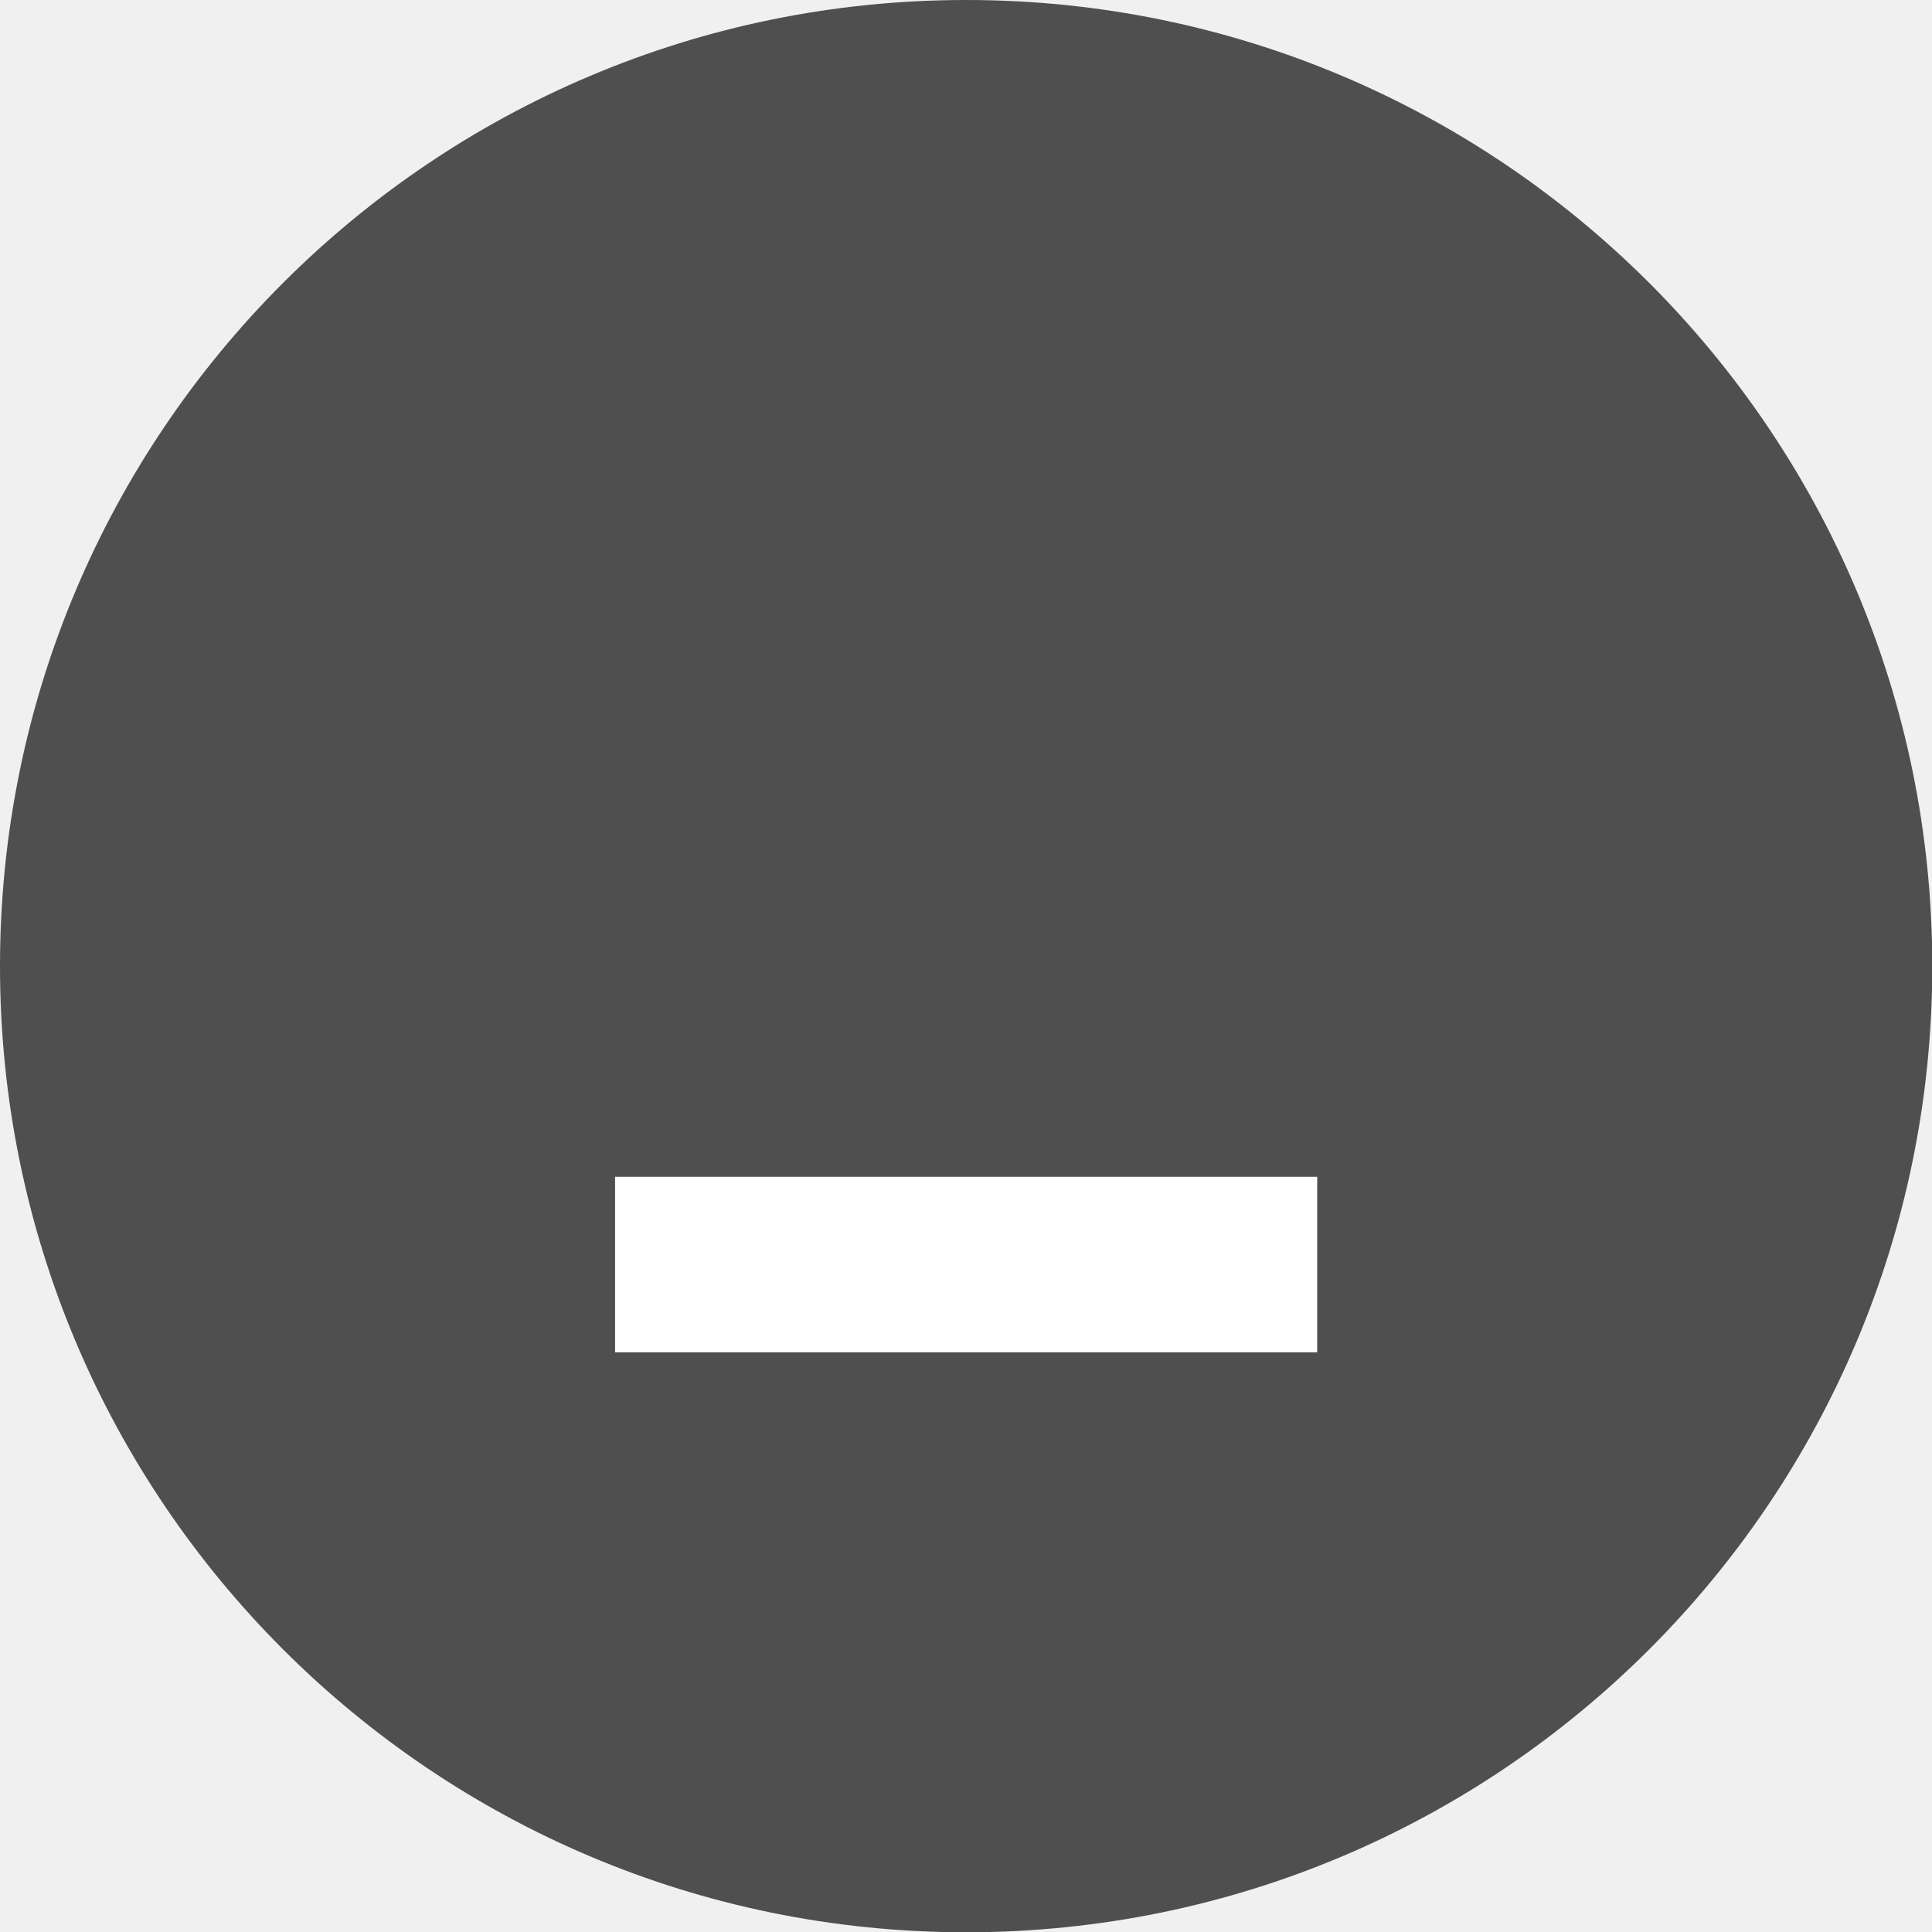
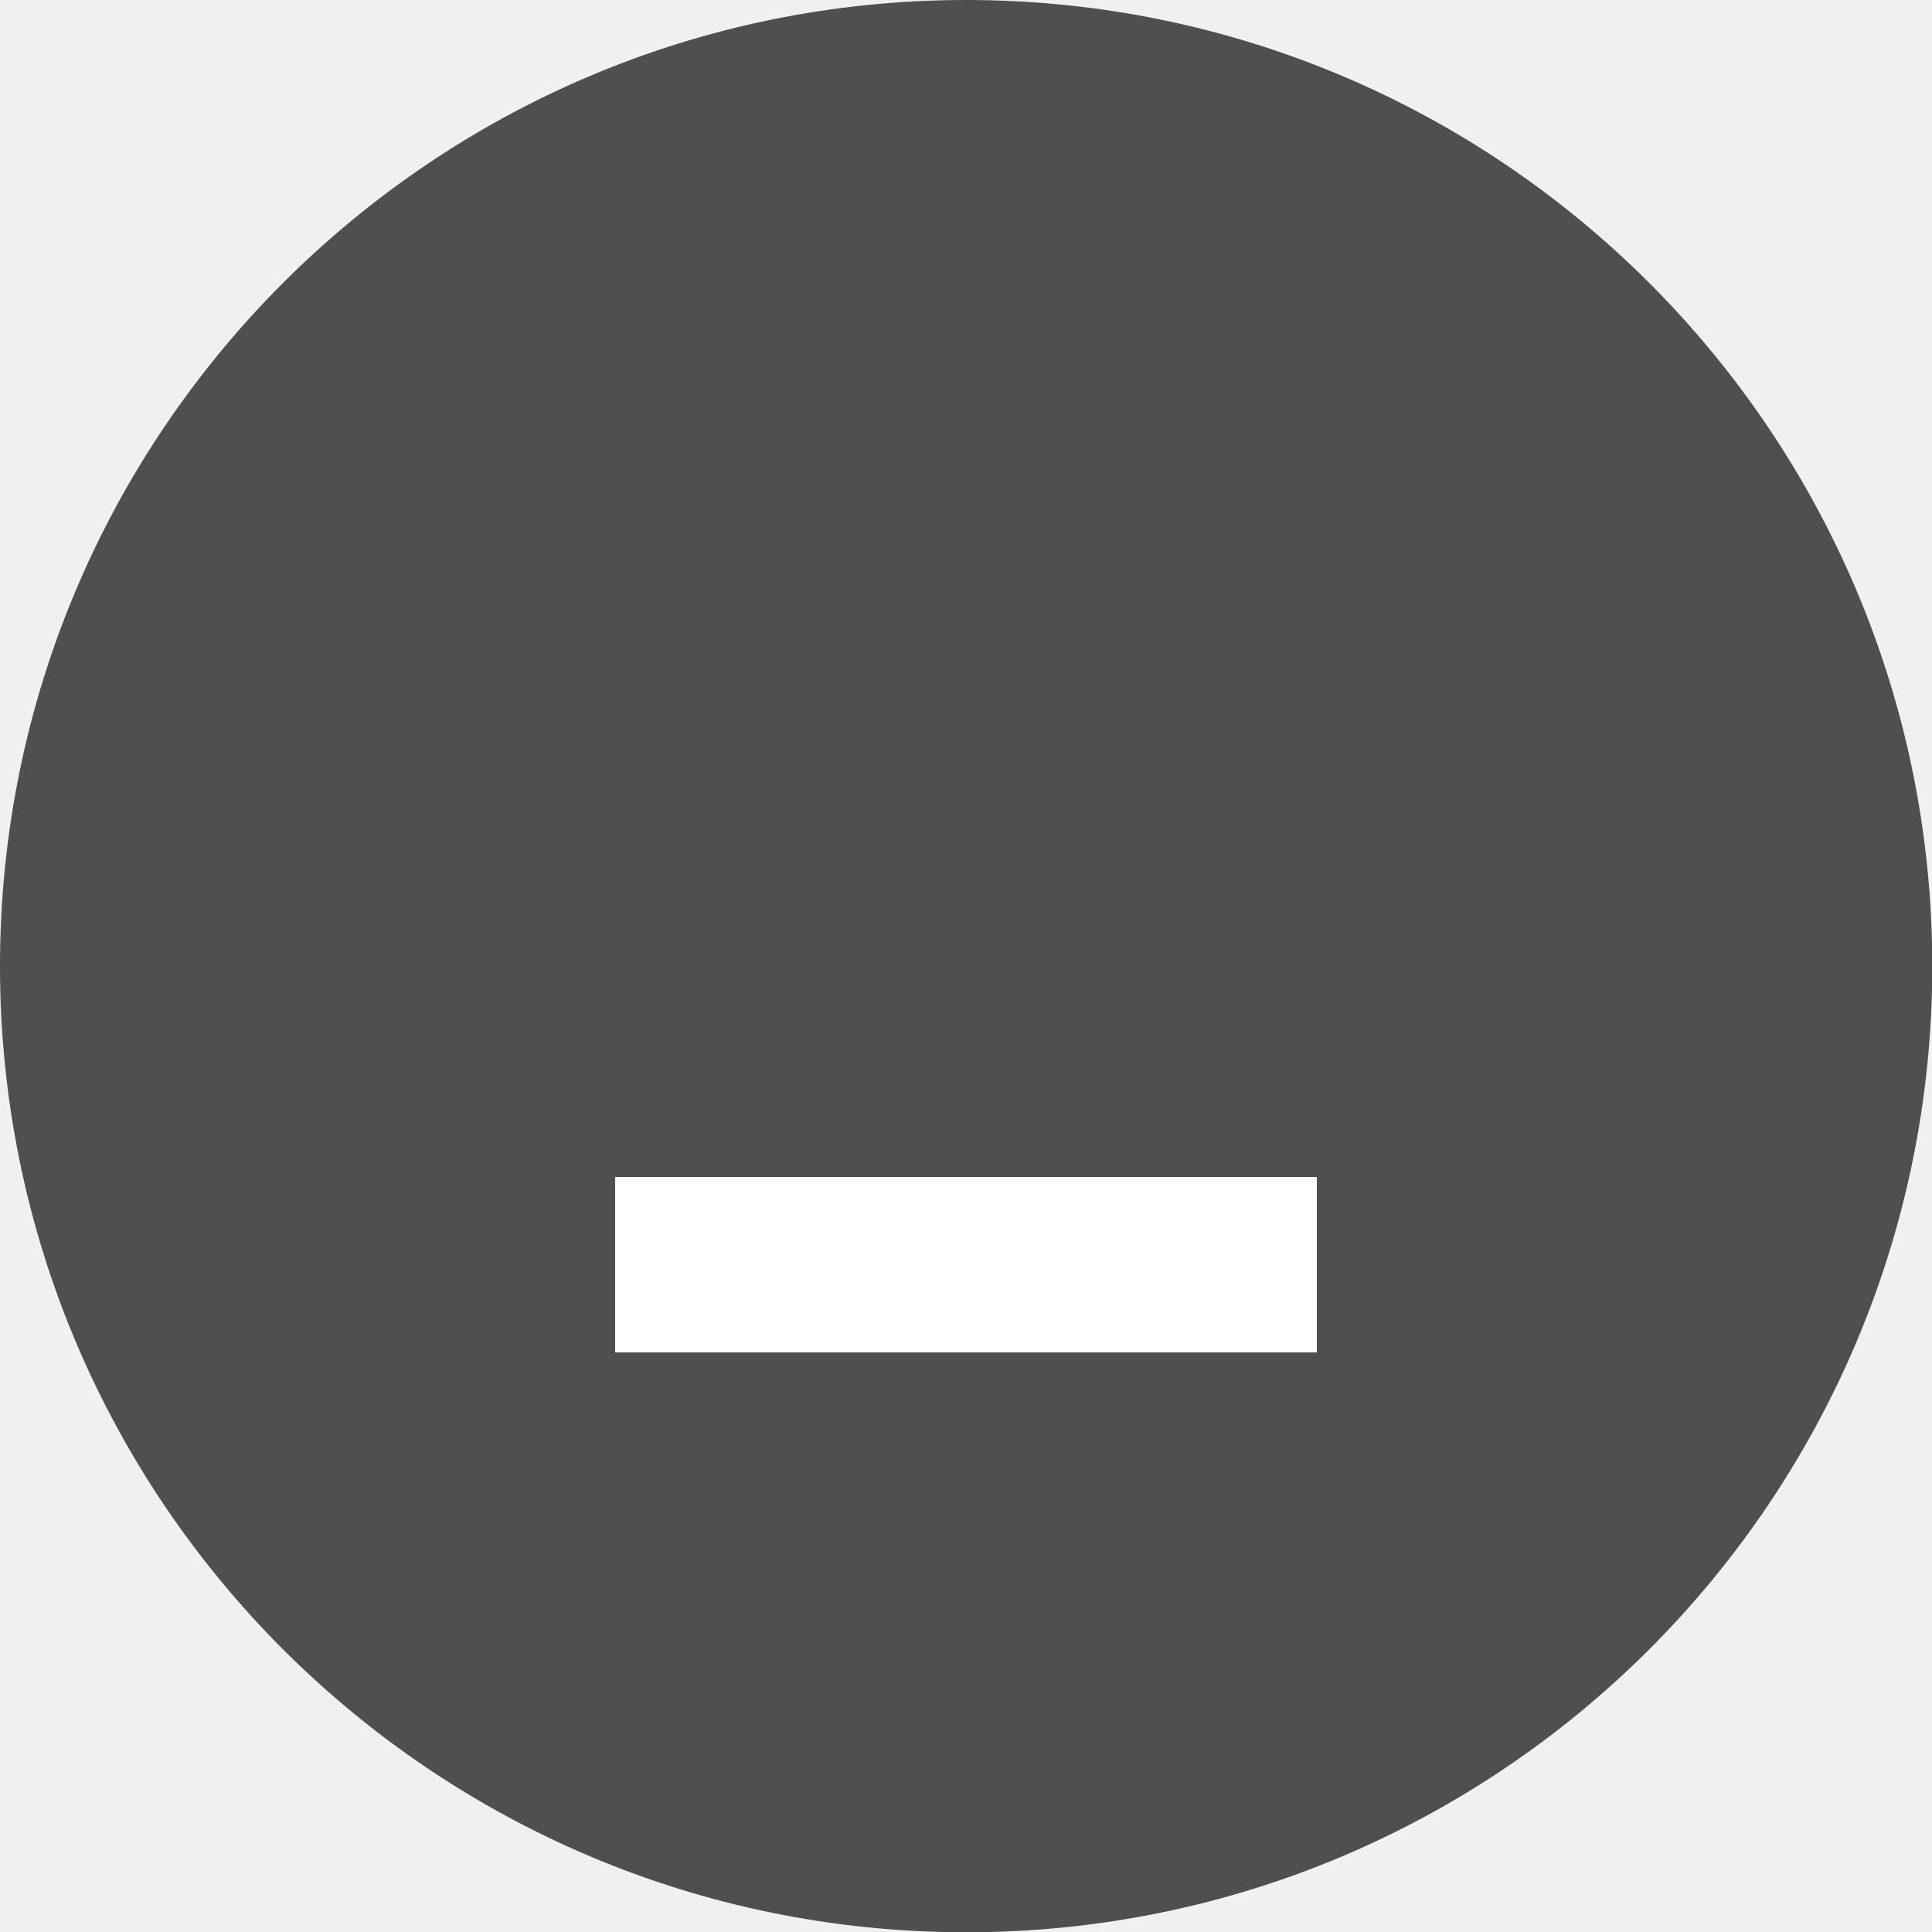
<svg xmlns="http://www.w3.org/2000/svg" width="26" height="26" viewBox="0 0 6.879 6.879" version="1.1" id="svg1">
  <defs id="defs1" />
  <g id="layer1">
    <circle style="fill:#4f4f4f;fill-opacity:1;stroke:none;stroke-width:0.529;stroke-linecap:square;stroke-dasharray:none;stroke-opacity:1" id="circle2" cx="3.44" cy="3.44" r="3.44" />
-     <path style="fill:#ffffff" d="M 2.19 4.19 L 2.19 4.815 L 4.69 4.815 L 4.69 4.19 L 2.19 4.19 Z" />
+     <path style="fill:#ffffff" shape-rendering="crispEdges" d="M 2.19 4.19 L 2.19 4.815 L 4.69 4.815 L 4.69 4.19 L 2.19 4.19 Z" />
  </g>
</svg>
